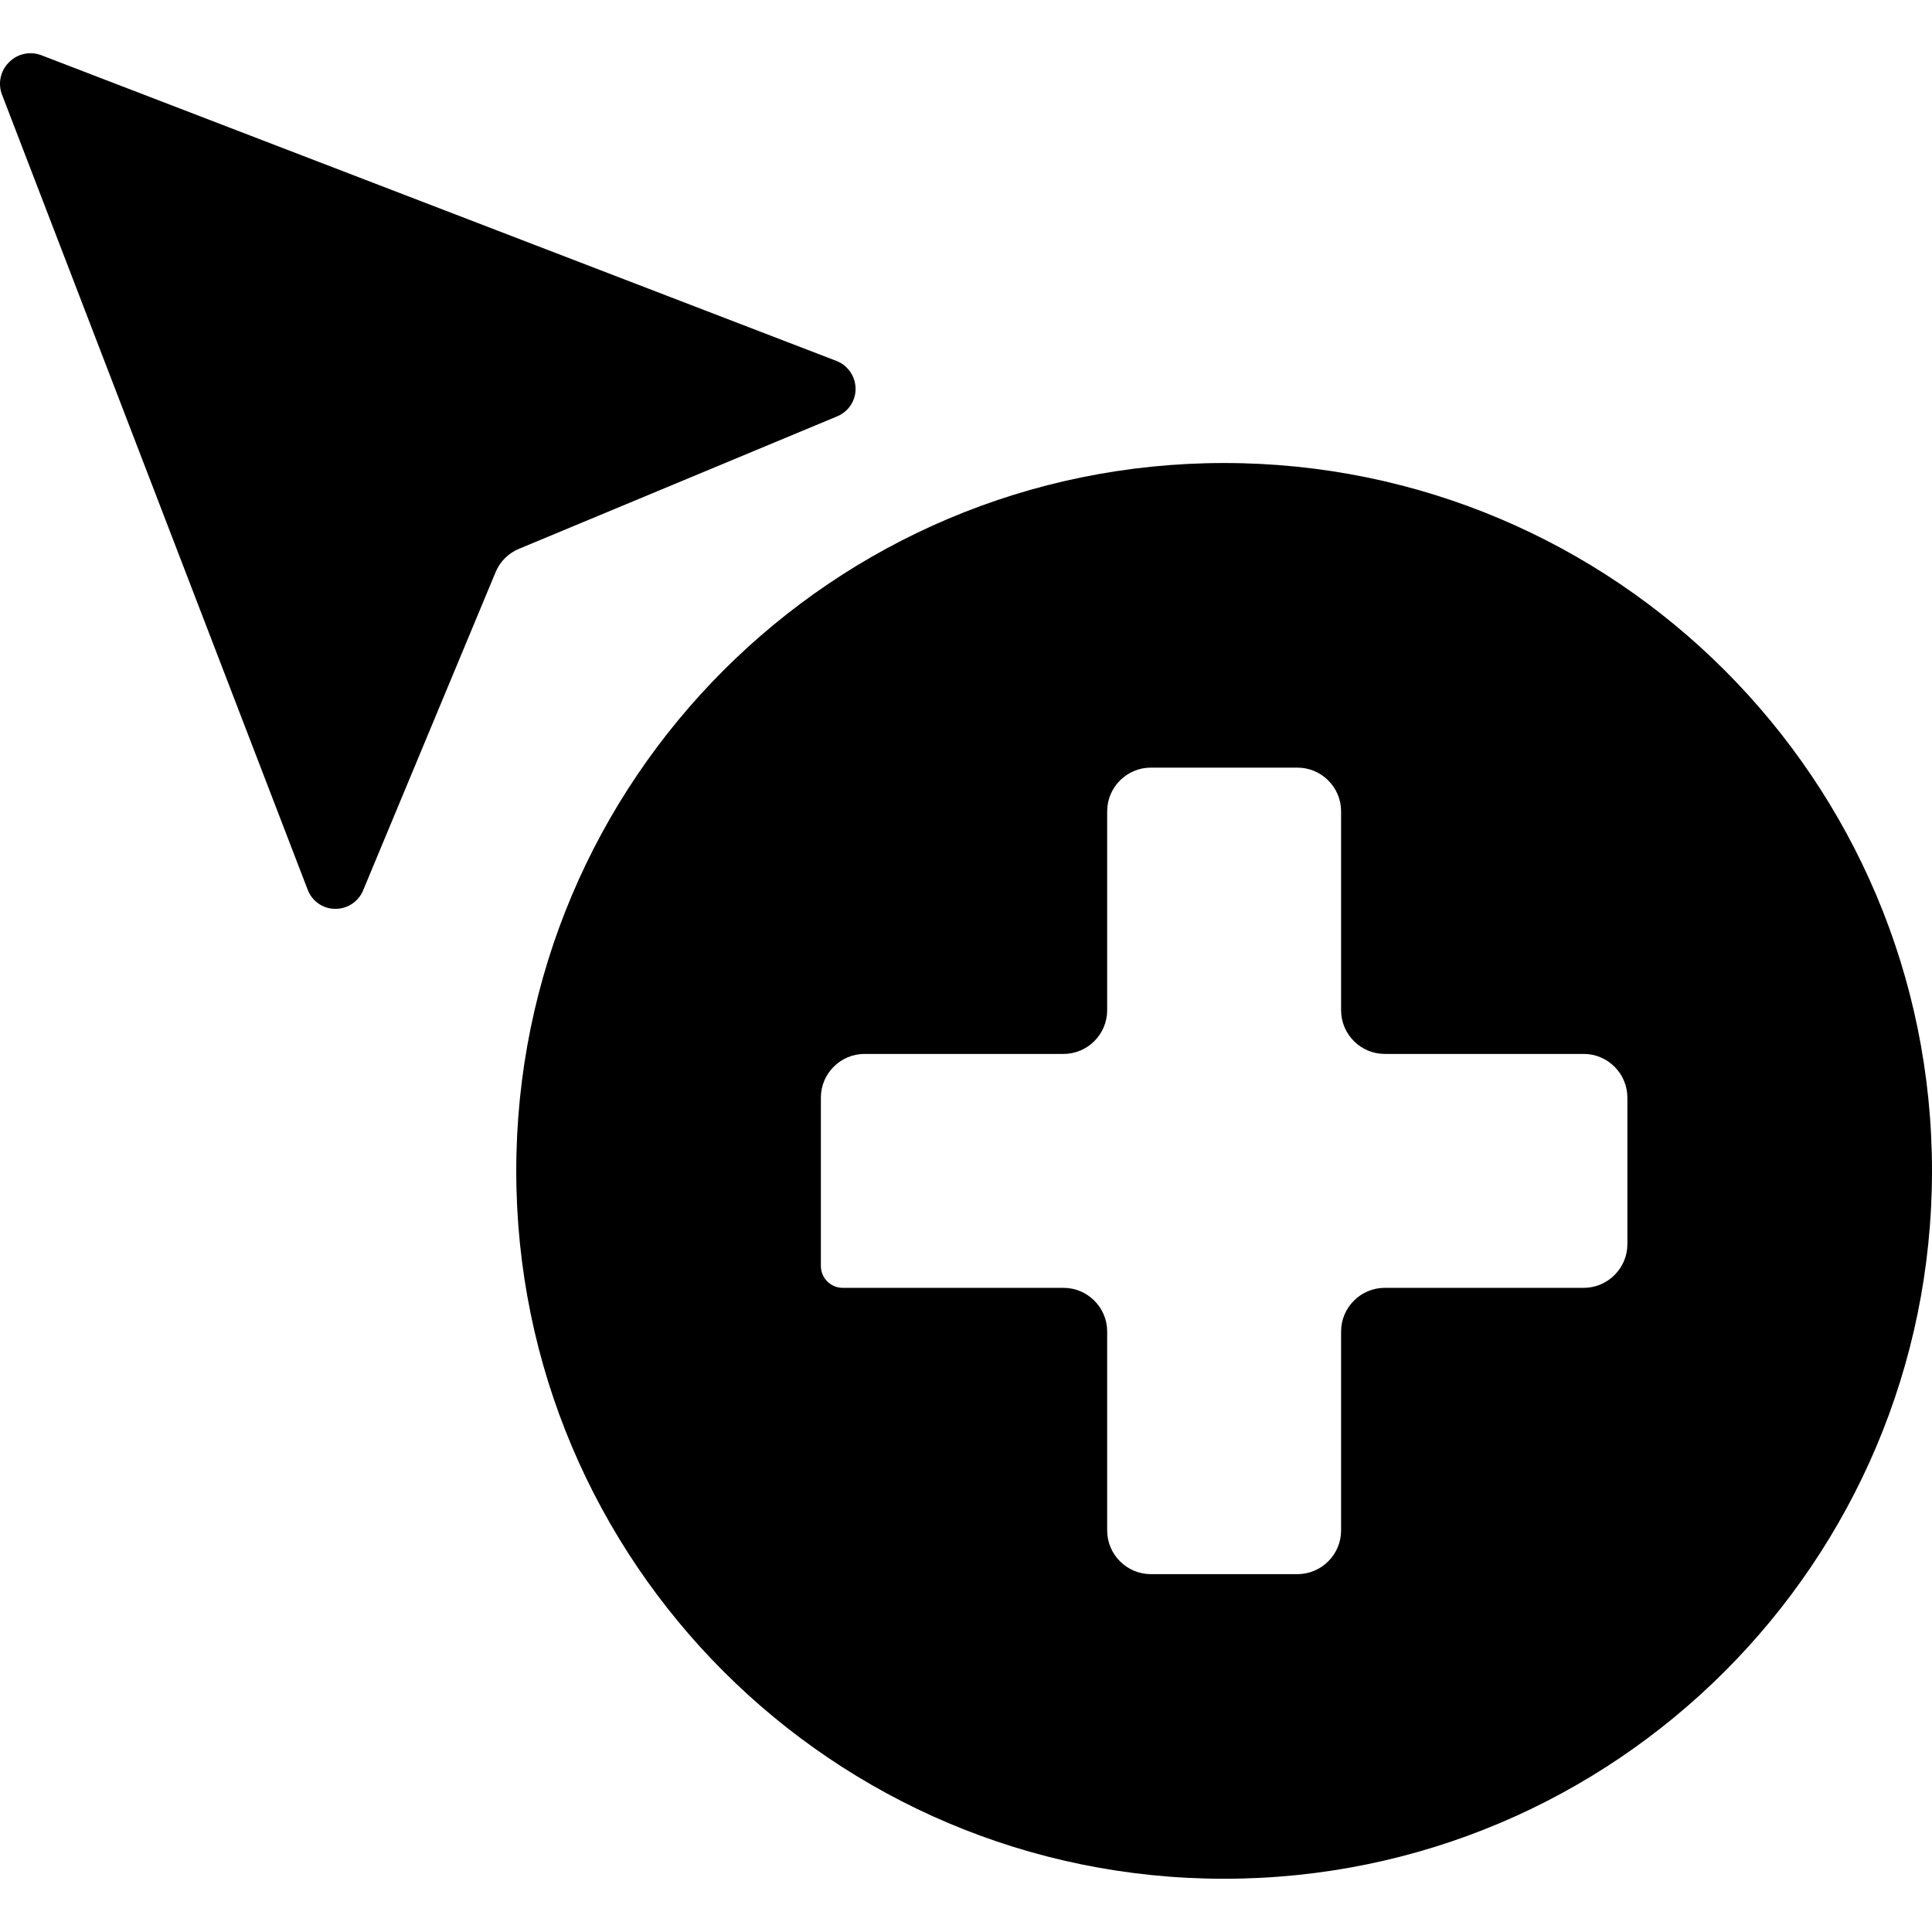
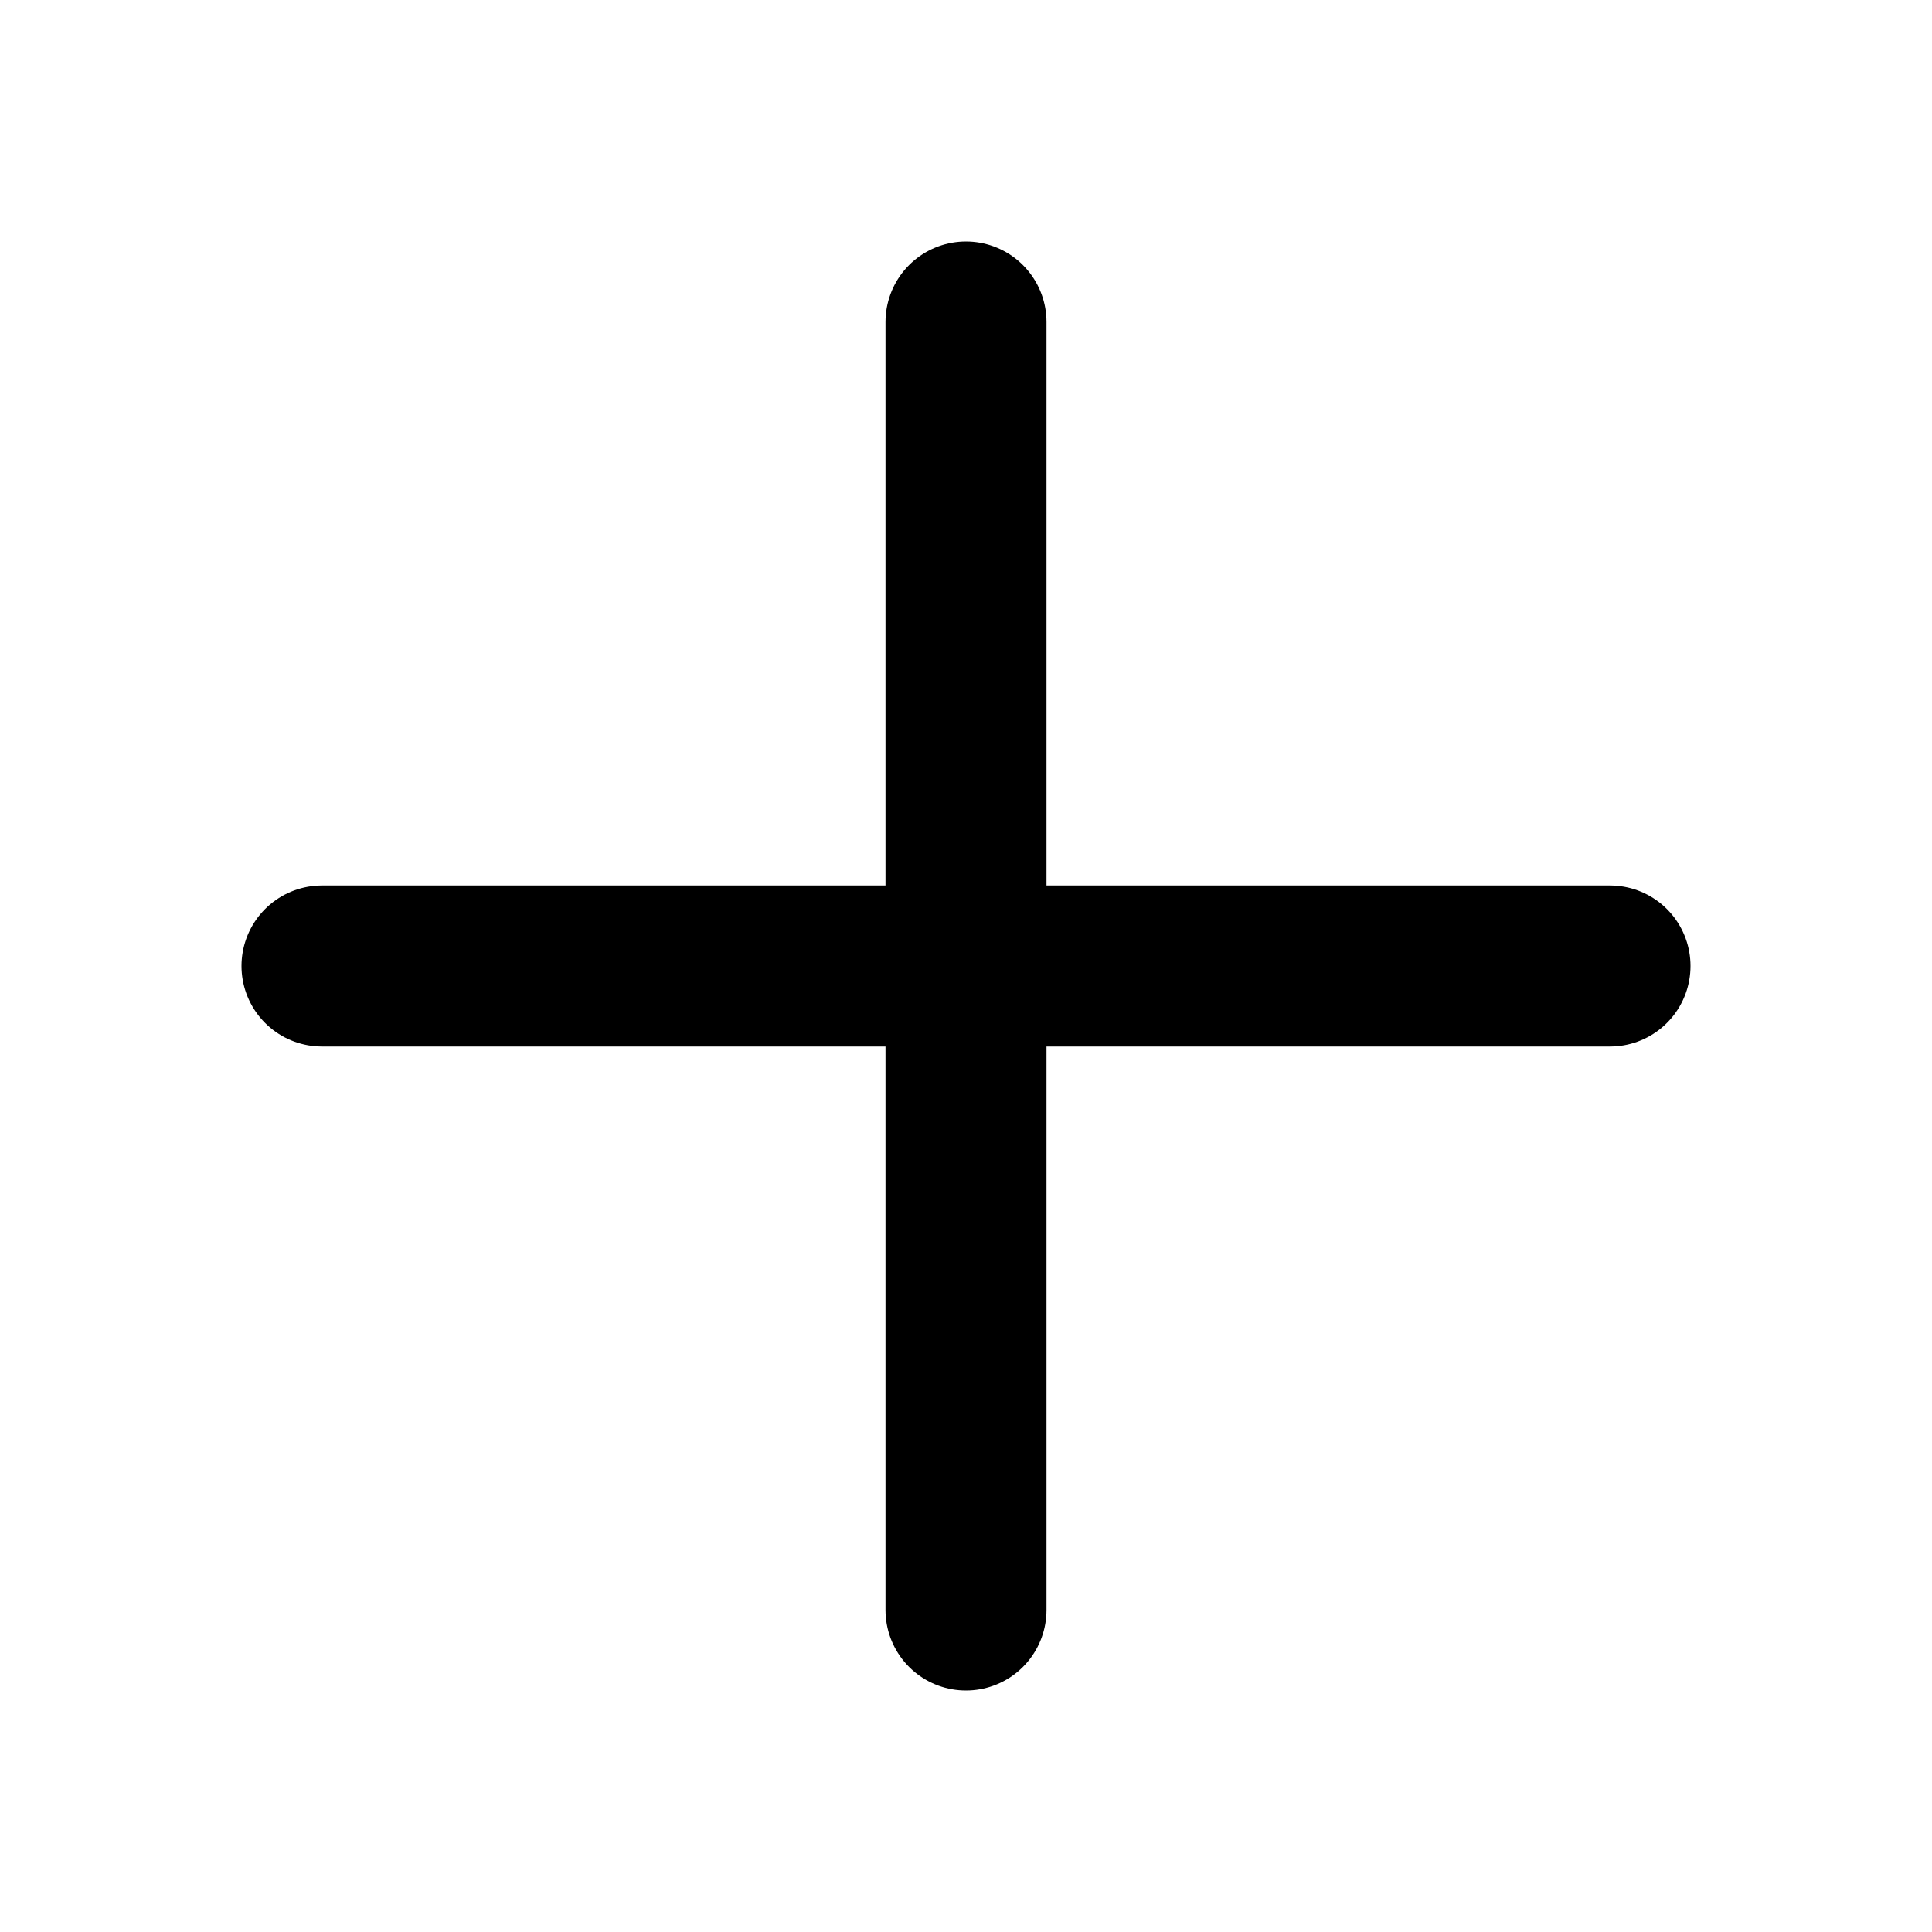
- <svg xmlns="http://www.w3.org/2000/svg" fill="#000000" version="1.1" id="Capa_1" width="800px" height="800px" viewBox="0 0 885.389 885.389" xml:space="preserve">
-   <g>
-     <path d="M560.988,212.188c-179.2,0-324.4,145.2-324.4,324.4s145.2,324.4,324.4,324.4c179.2,0,324.4-145.2,324.4-324.4   S740.188,212.188,560.988,212.188z M745.789,570.188c0,11-9,20-20,20h-91.2c-11,0-20,9-20,20v91.2c0,11-9,20-20,20h-67.2   c-11,0-20-9-20-20v-91.2c0-11-9-20-20-20H386.188c-5.5,0-10-4.5-10-10v-77.199c0-11,9-20,20-20h91.201c11,0,20-9,20-20v-91.2   c0-11,9-20,20-20h67.2c11,0,20,9,20,20v91.2c0,11,9,20,20,20h91.2c11,0,20,9,20,20V570.188z" />
-     <path d="M153.588,416.489c5.6,0.1,10.7-3.301,12.8-8.4l60.7-145.8c2-4.9,5.9-8.8,10.8-10.8l145.8-60.7c5.2-2.2,8.5-7.2,8.4-12.8   c-0.101-5.6-3.601-10.6-8.8-12.6l-364.4-140.1c-5.1-1.9-10.8-0.7-14.6,3.1l-0.3,0.3c-3.8,3.8-5,9.6-3.1,14.6l140.1,364.399   C142.988,412.989,147.988,416.489,153.588,416.489z" />
-   </g>
+ <svg xmlns="http://www.w3.org/2000/svg" width="800px" height="800px" viewBox="0 0 24 24" fill="none">
+   <path d="M4 12H20M12 4V20" stroke="#000000" stroke-width="2" stroke-linecap="round" stroke-linejoin="round" />
</svg>
